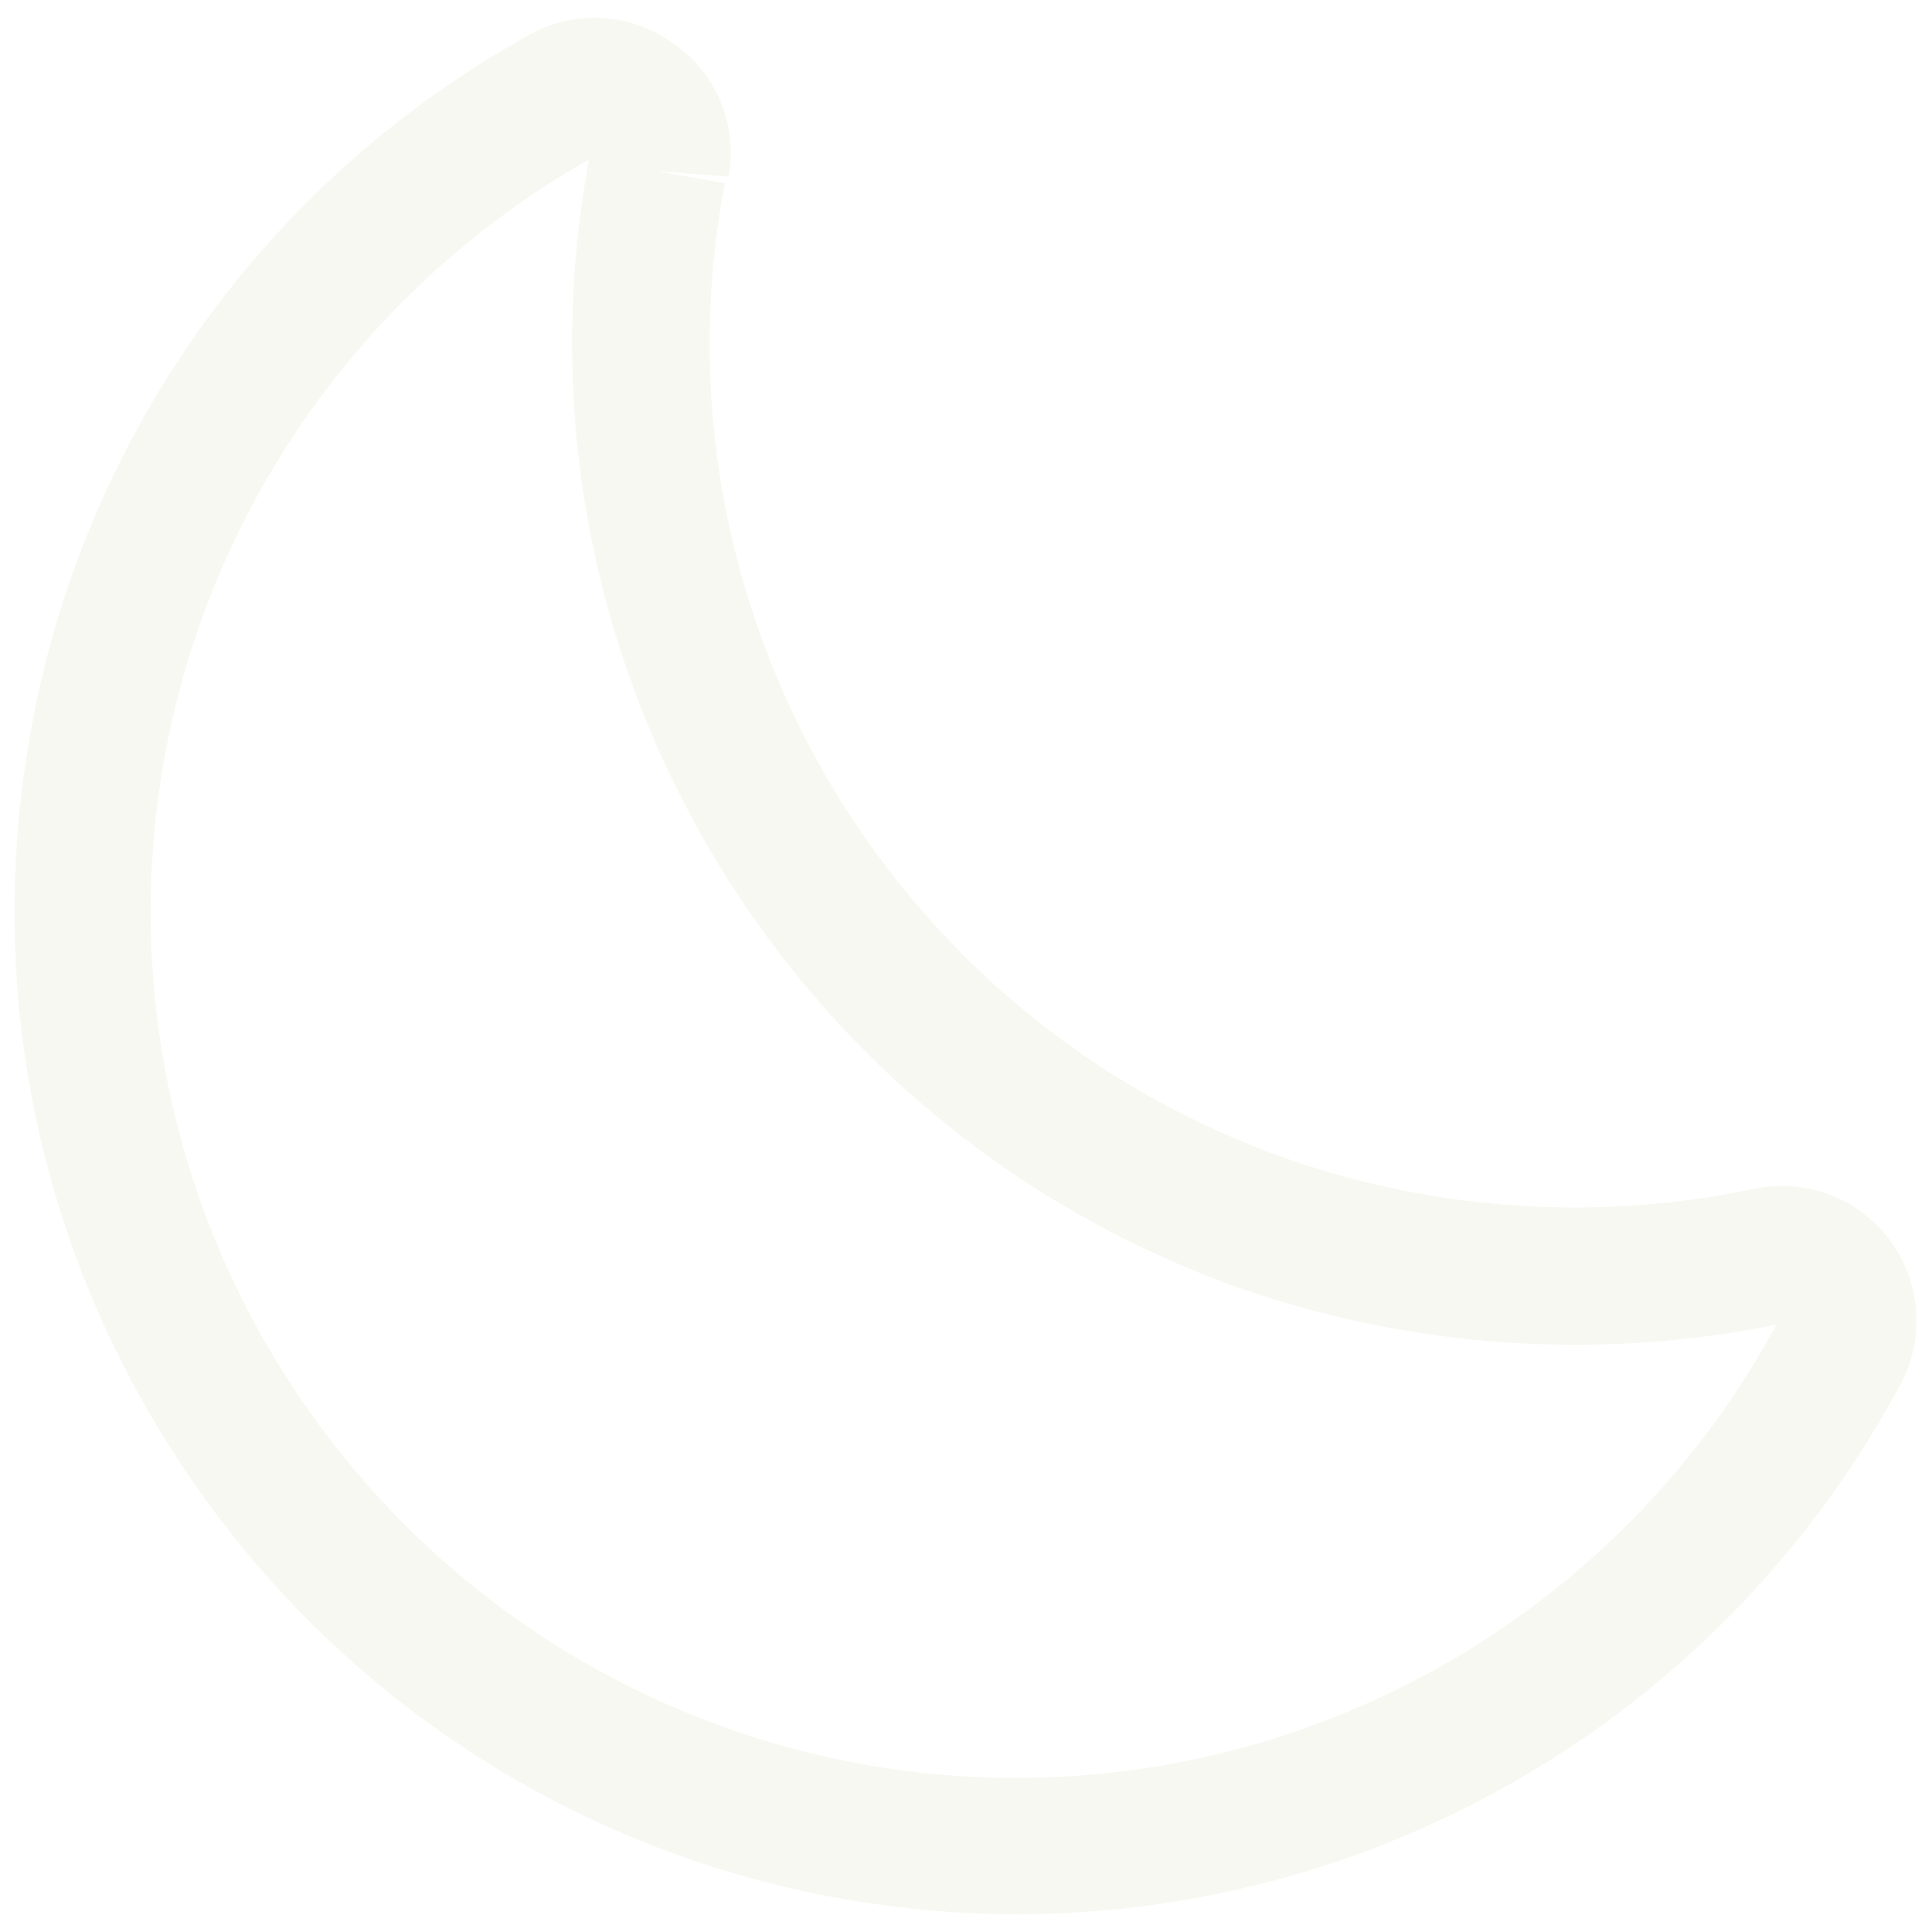
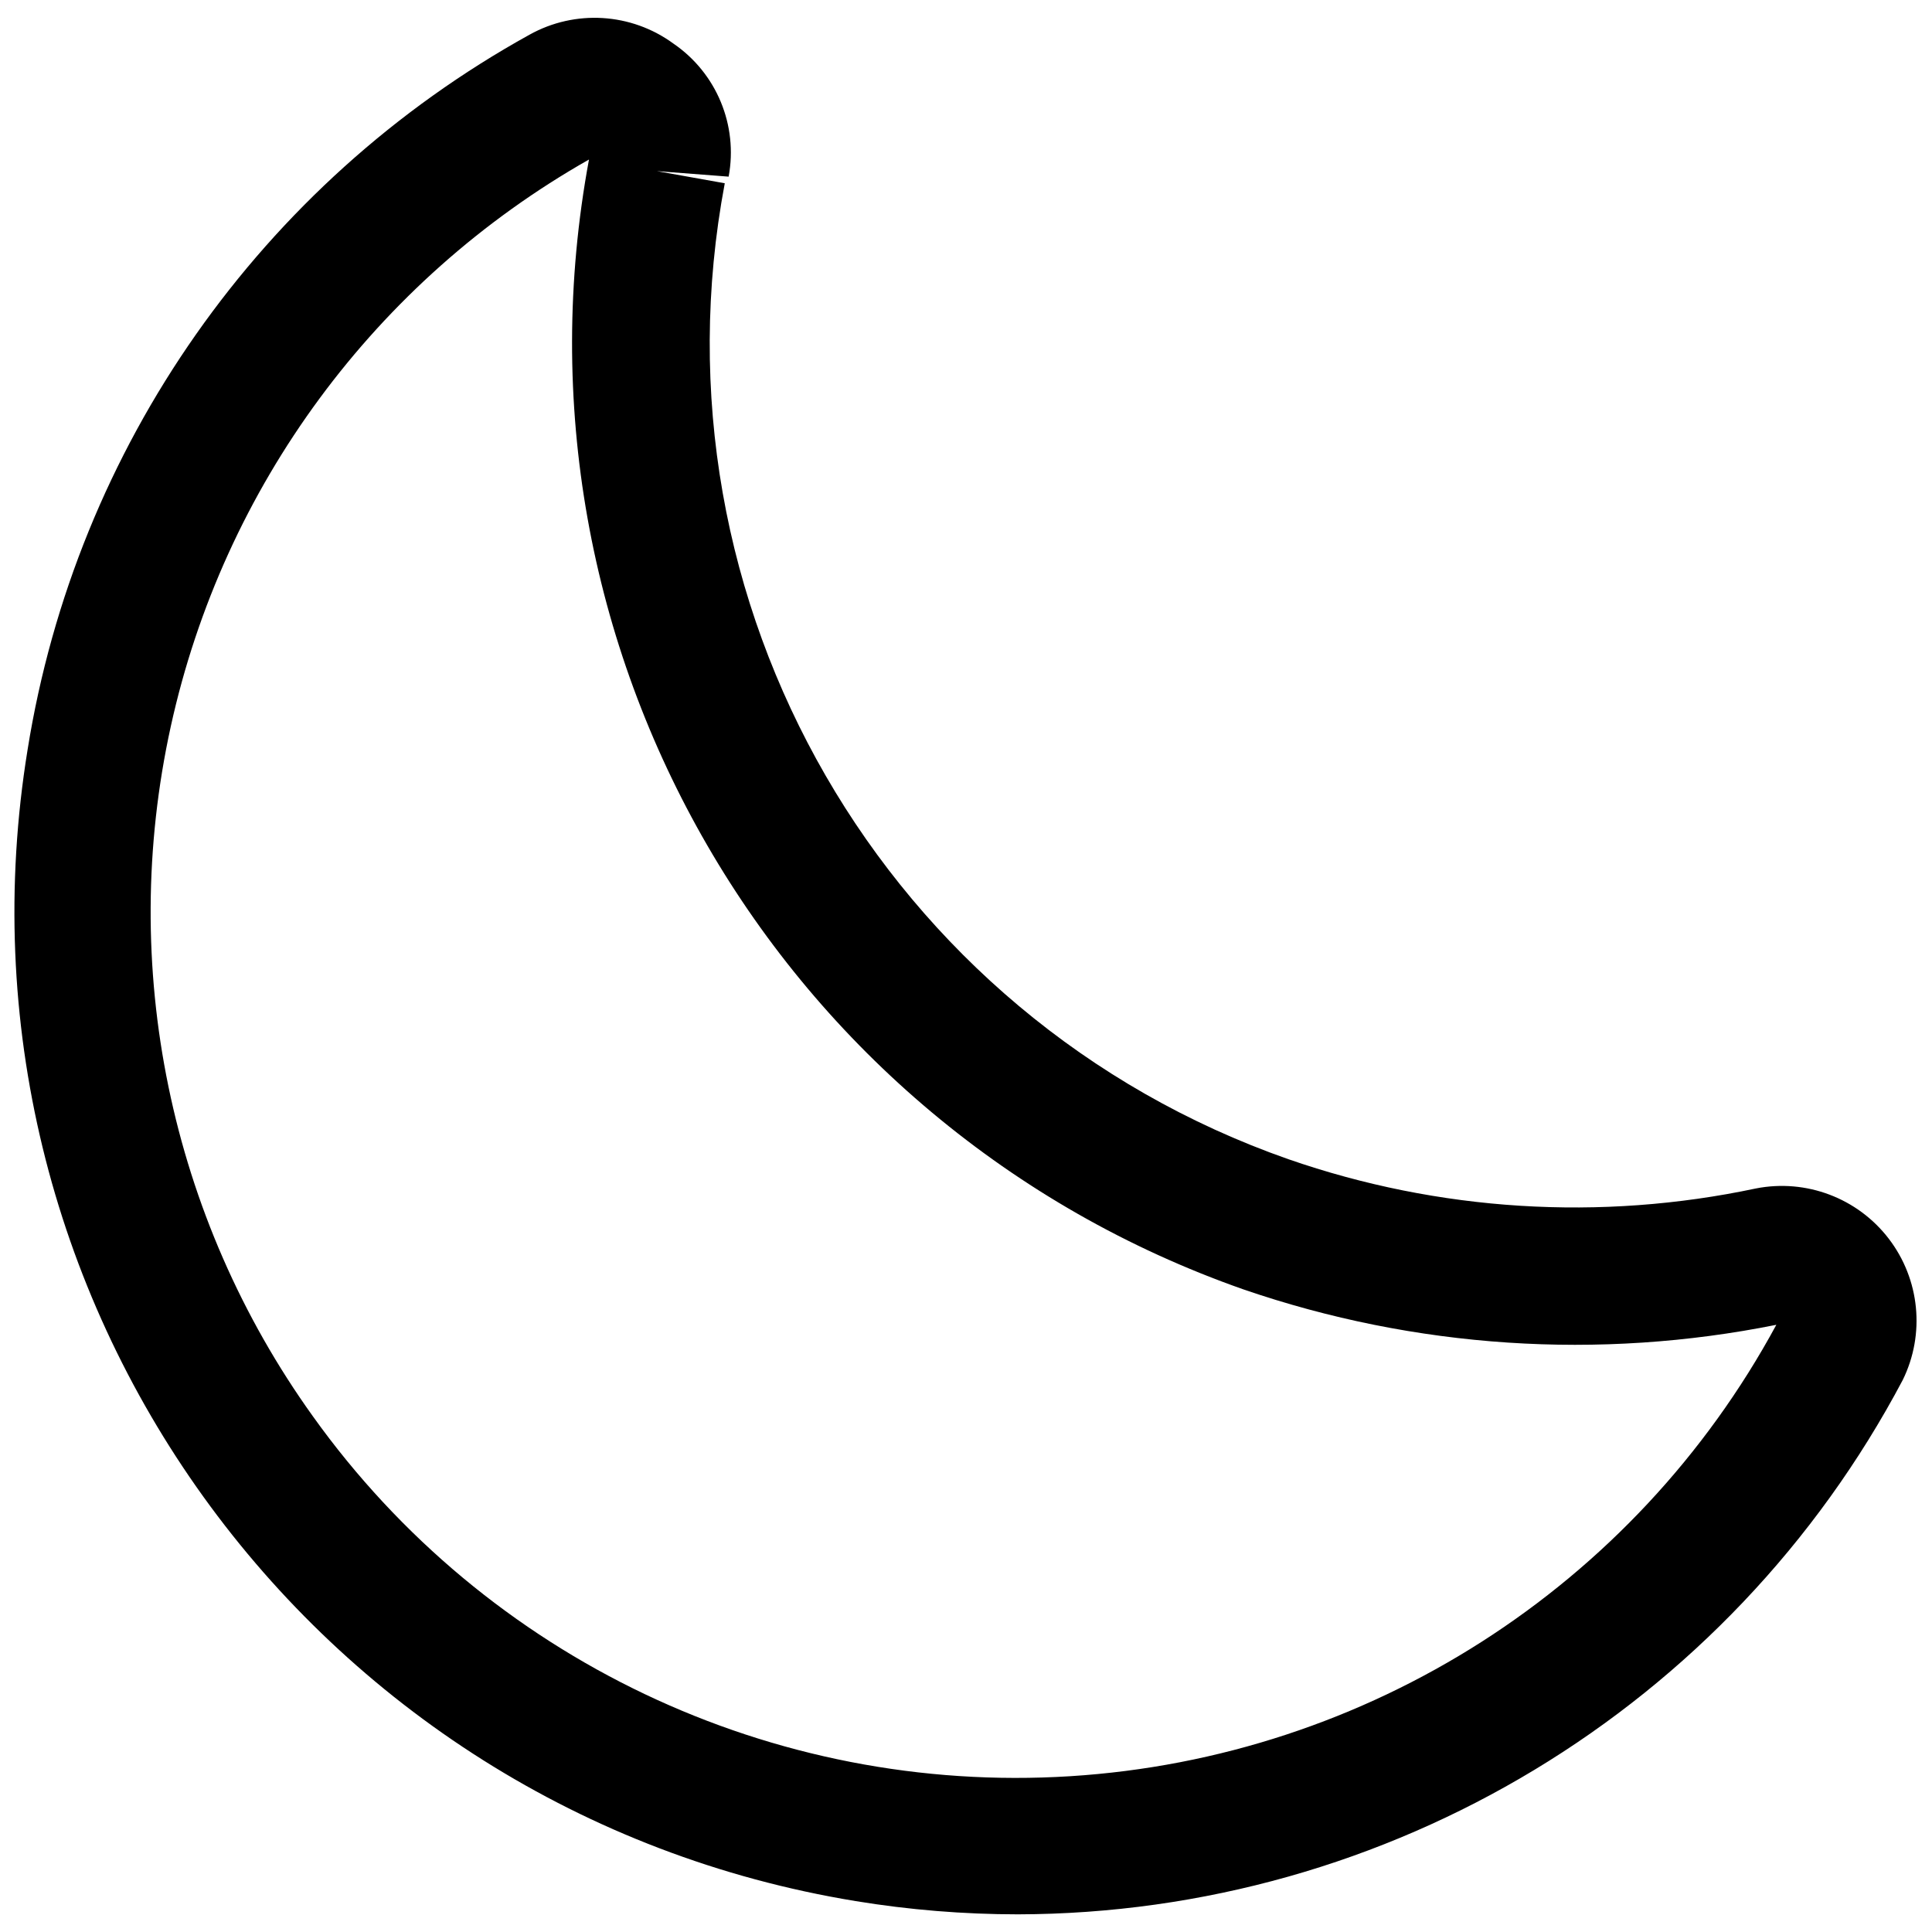
- <svg xmlns="http://www.w3.org/2000/svg" fill="#f8f8f2" width="800px" height="800px" viewBox="0 0 35 35" data-name="Layer 2" id="Layer_2">
+ <svg xmlns="http://www.w3.org/2000/svg" fill="#000" width="800px" height="800px" viewBox="0 0 35 35" data-name="Layer 2" id="Layer_2">
  <path d="M18.44,34.68a18.22,18.22,0,0,1-2.94-.24,18.18,18.18,0,0,1-15-20.86A18.06,18.06,0,0,1,9.59.63,2.42,2.42,0,0,1,12.2.79a2.39,2.39,0,0,1,1,2.41L11.9,3.1l1.23.22A15.66,15.66,0,0,0,23.34,21h0a15.82,15.82,0,0,0,8.47.53A2.44,2.44,0,0,1,34.47,25,18.18,18.18,0,0,1,18.44,34.68ZM10.67,2.89a15.67,15.67,0,0,0-5,22.77A15.66,15.66,0,0,0,32.18,24a18.49,18.49,0,0,1-9.65-.64A18.18,18.18,0,0,1,10.67,2.89Z" />
</svg>
